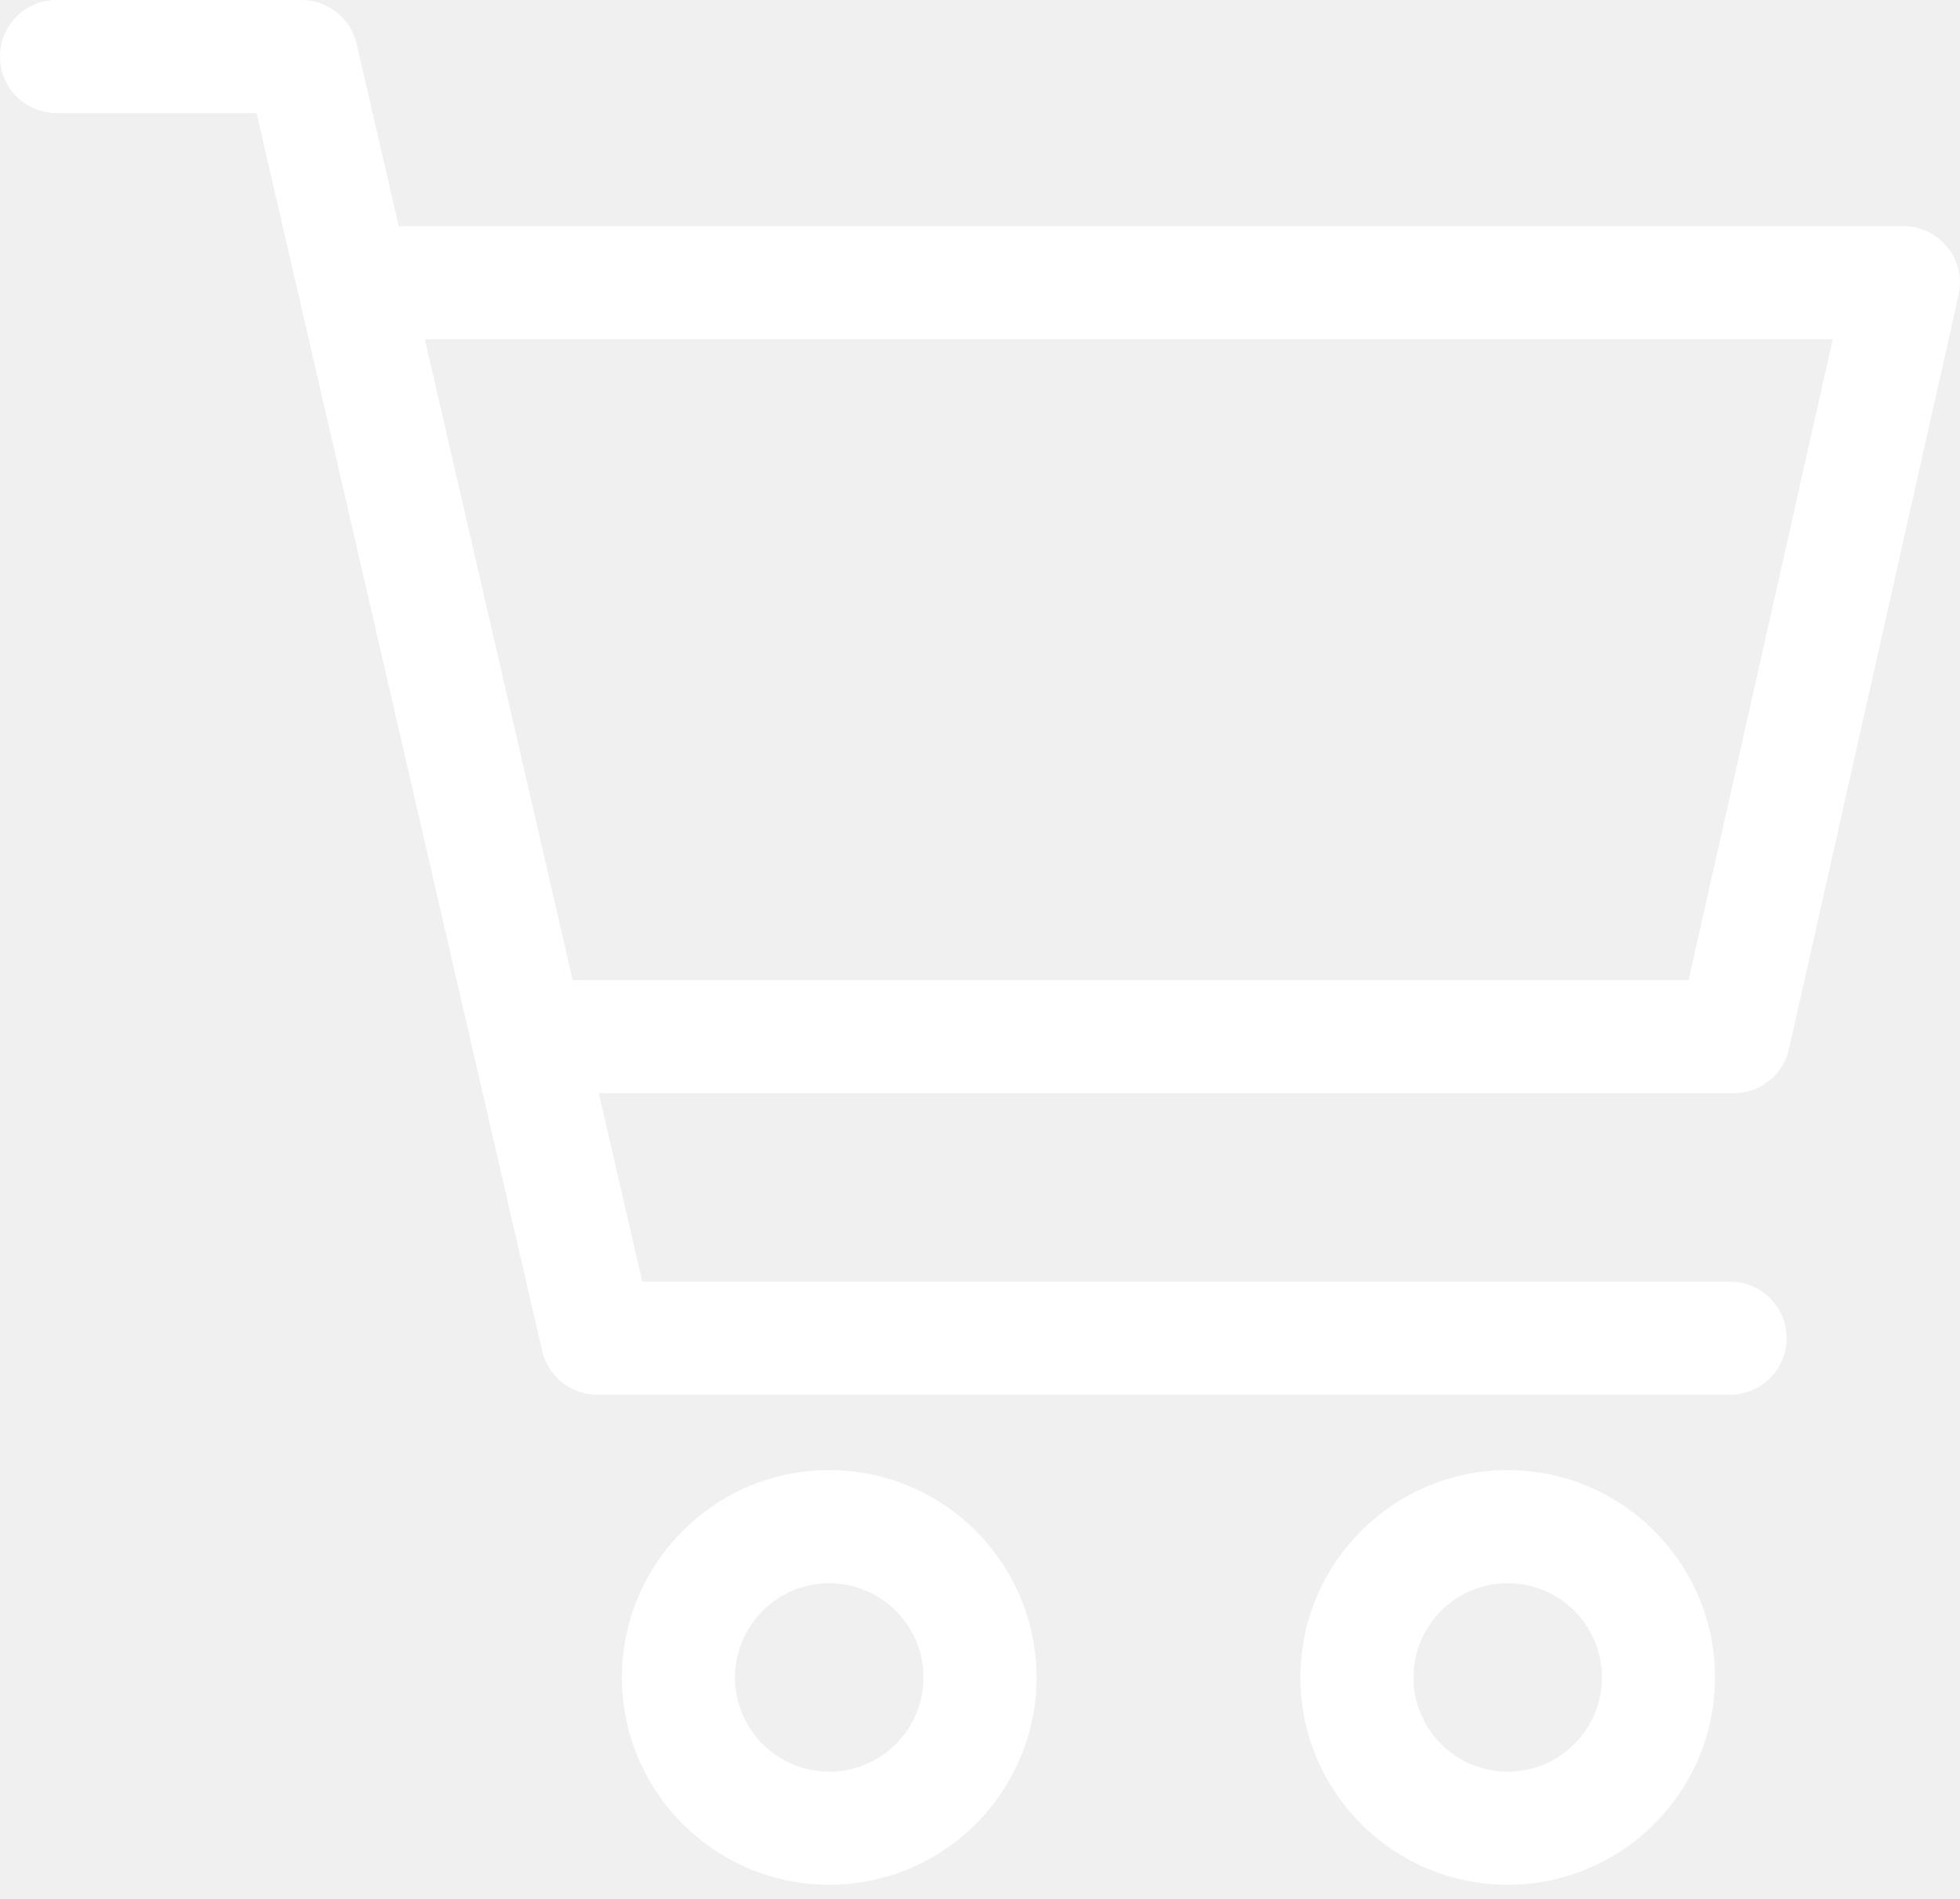
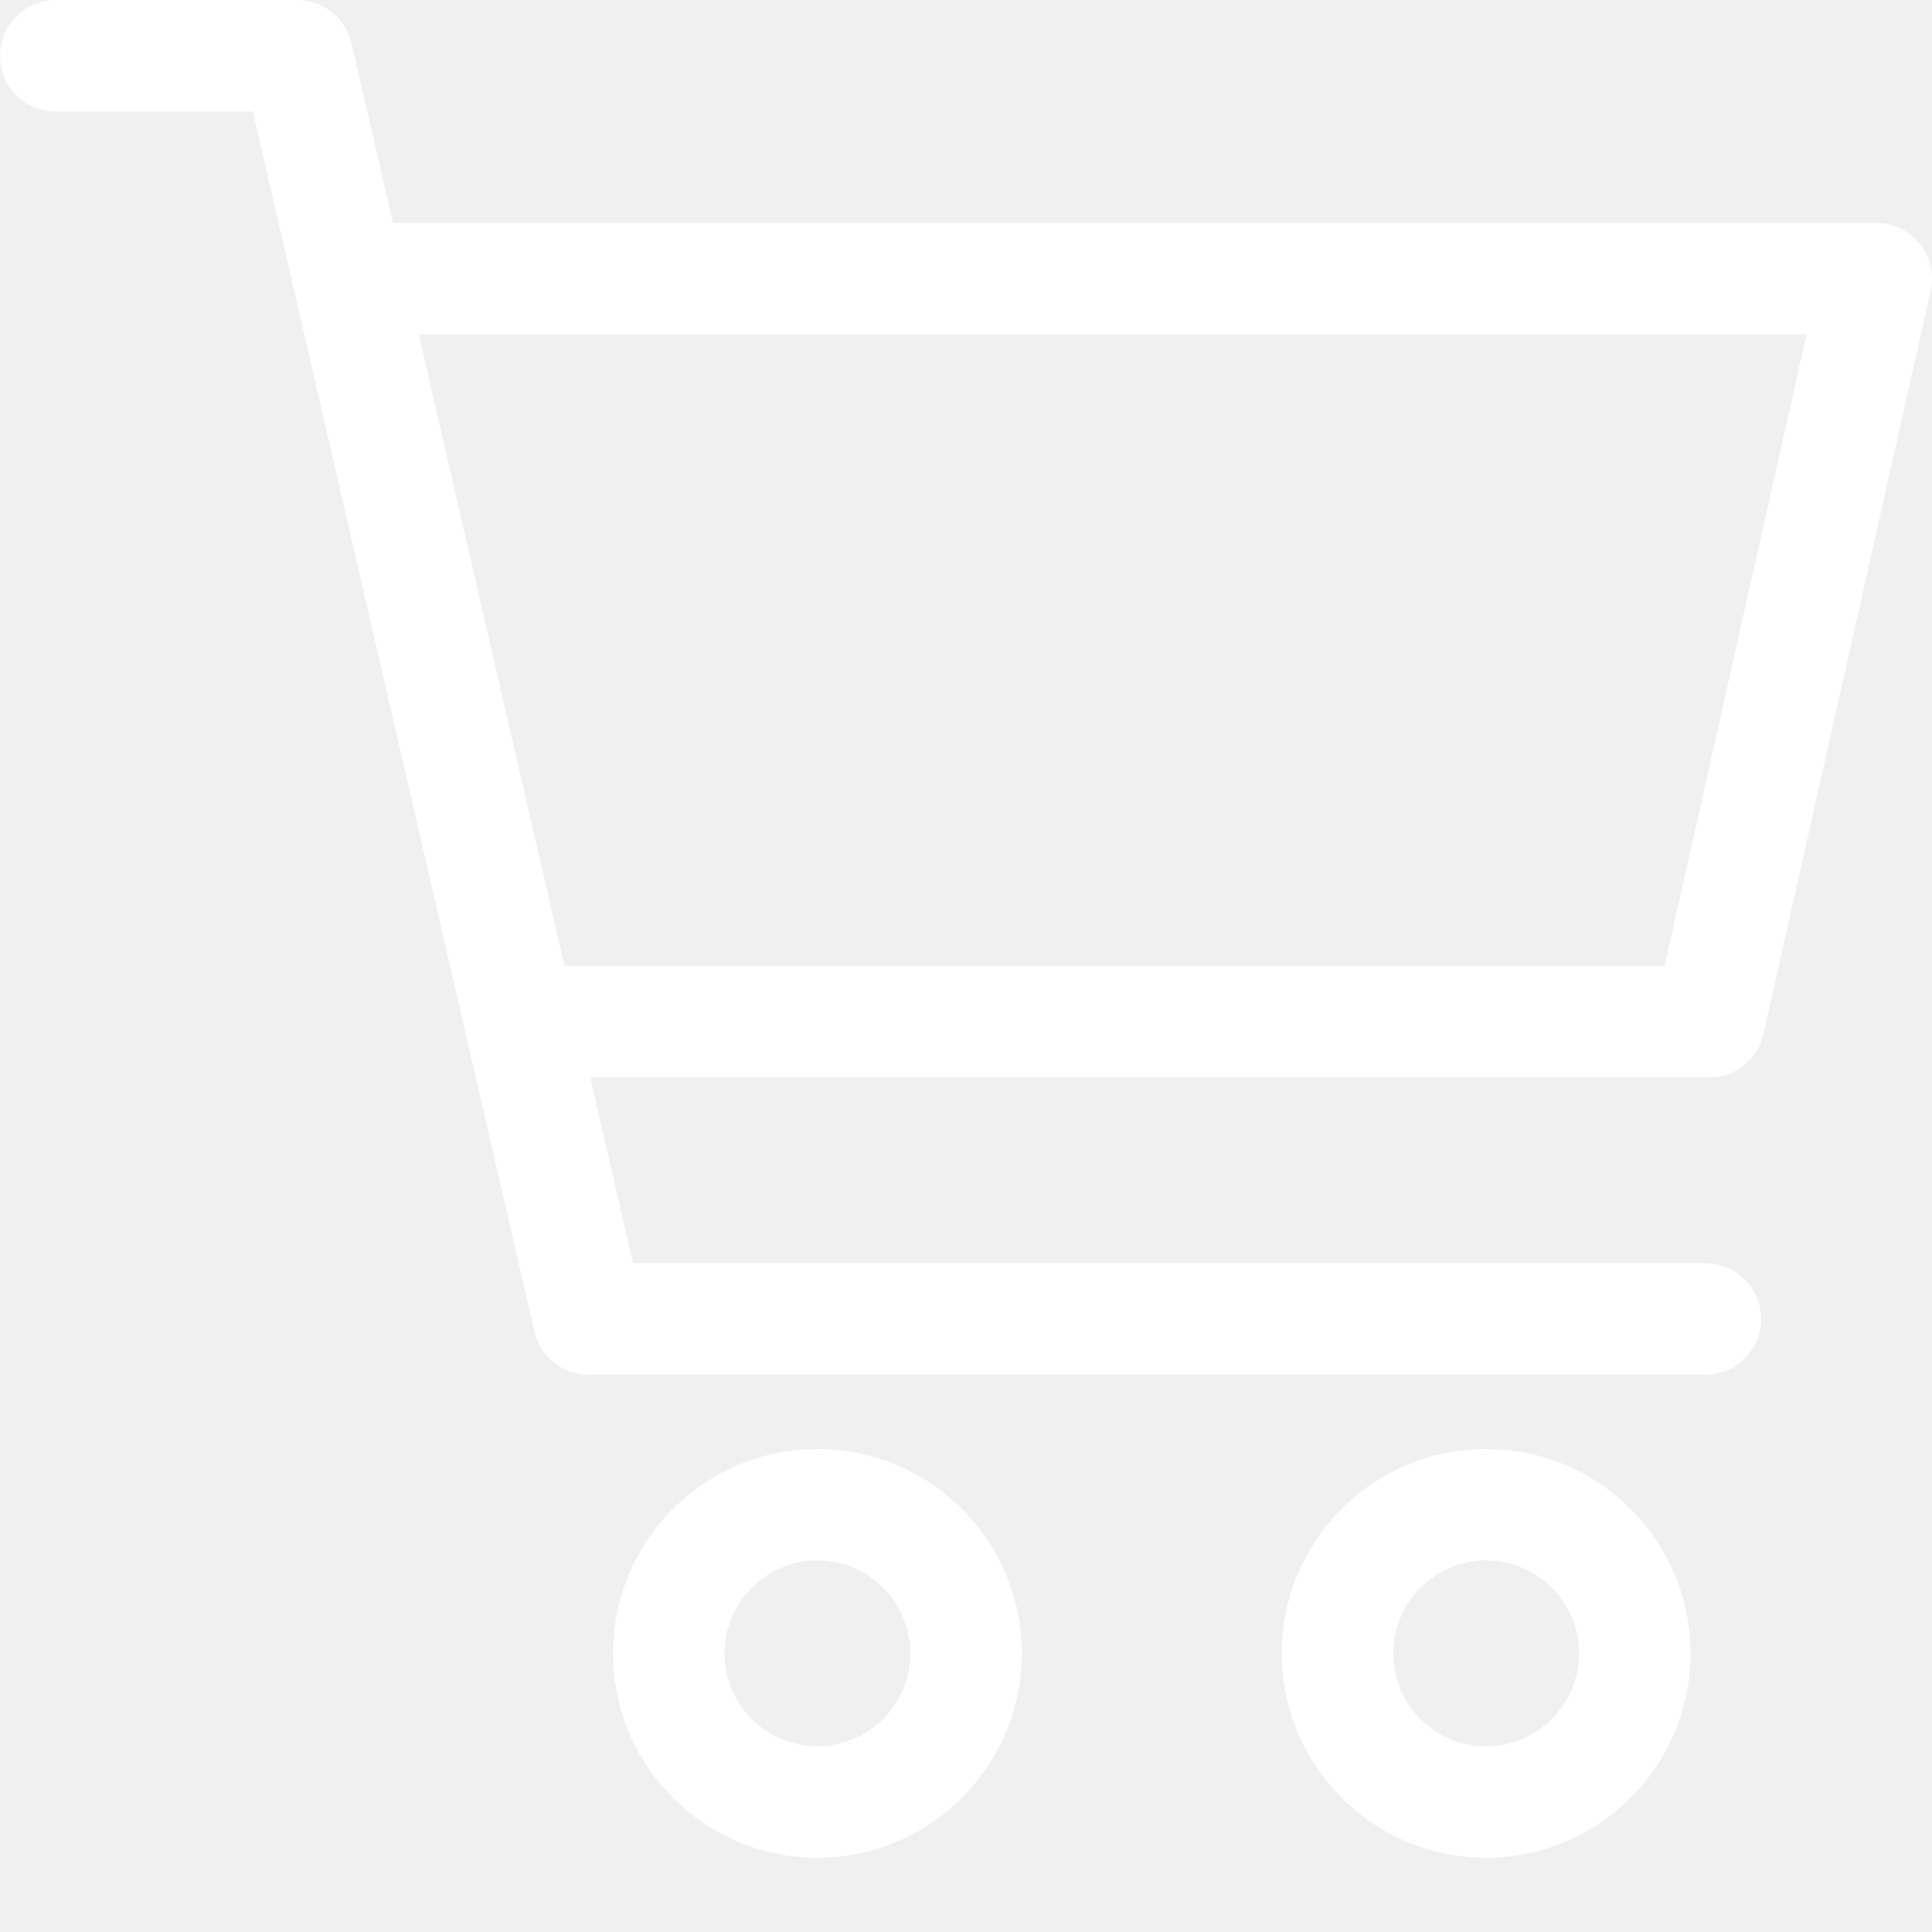
- <svg xmlns="http://www.w3.org/2000/svg" width="32" height="31" viewBox="0 0 32 31" fill="none">
-   <path d="M31.798 4.039C31.623 3.82 31.357 3.692 31.077 3.692H6.51L5.822 0.716C5.726 0.297 5.353 0 4.923 0H0.923C0.413 0 0 0.413 0 0.923C0 1.433 0.413 1.846 0.923 1.846H4.189L8.852 22.054C8.949 22.473 9.322 22.769 9.751 22.769H28.246C28.756 22.769 29.169 22.356 29.169 21.846C29.169 21.336 28.756 20.923 28.246 20.923H10.486L9.776 17.846H28.308C28.739 17.846 29.114 17.547 29.208 17.126L31.977 4.818C32.039 4.544 31.973 4.258 31.798 4.039ZM27.569 16H9.35L6.936 5.538H29.923L27.569 16Z" fill="white" />
-   <path d="M13.538 24C11.672 24 10.154 25.518 10.154 27.385C10.154 29.251 11.672 30.769 13.538 30.769C15.405 30.769 16.923 29.251 16.923 27.385C16.923 25.518 15.405 24 13.538 24ZM13.538 28.923C12.69 28.923 12 28.233 12 27.385C12 26.536 12.69 25.846 13.538 25.846C14.387 25.846 15.077 26.536 15.077 27.385C15.077 28.233 14.387 28.923 13.538 28.923Z" fill="white" />
-   <path d="M24.615 24C22.749 24 21.231 25.518 21.231 27.385C21.231 29.251 22.749 30.769 24.615 30.769C26.482 30.769 28 29.251 28 27.385C28 25.518 26.482 24 24.615 24ZM24.615 28.923C23.767 28.923 23.077 28.233 23.077 27.385C23.077 26.536 23.767 25.846 24.615 25.846C25.464 25.846 26.154 26.536 26.154 27.385C26.154 28.233 25.464 28.923 24.615 28.923Z" fill="white" />
+ <svg xmlns="http://www.w3.org/2000/svg" width="16" height="16" viewBox="0 0 16 16" fill="none">
+   <path d="M15.899 2.019C15.811 1.91 15.679 1.846 15.539 1.846H3.255L2.911 0.358C2.863 0.148 2.676 0 2.462 0H0.462C0.207 0 0 0.207 0 0.462C0 0.716 0.207 0.923 0.462 0.923H2.094L4.426 11.027C4.474 11.236 4.661 11.385 4.876 11.385H14.123C14.378 11.385 14.585 11.178 14.585 10.923C14.585 10.668 14.378 10.462 14.123 10.462H5.243L4.888 8.923H14.154C14.37 8.923 14.557 8.773 14.604 8.563L15.989 2.409C16.02 2.272 15.986 2.129 15.899 2.019ZM13.785 8H4.675L3.468 2.769H14.961L13.785 8Z" fill="white" />
+   <path d="M6.769 12C5.836 12 5.077 12.759 5.077 13.692C5.077 14.626 5.836 15.385 6.769 15.385C7.703 15.385 8.462 14.626 8.462 13.692C8.462 12.759 7.703 12 6.769 12ZM6.769 14.462C6.345 14.462 6 14.117 6 13.692C6 13.268 6.345 12.923 6.769 12.923C7.194 12.923 7.539 13.268 7.539 13.692C7.539 14.117 7.194 14.462 6.769 14.462Z" fill="white" />
+   <path d="M12.307 12C11.374 12 10.615 12.759 10.615 13.692C10.615 14.626 11.374 15.385 12.307 15.385C13.241 15.385 14 14.626 14 13.692C14 12.759 13.241 12 12.307 12ZM12.307 14.462C11.883 14.462 11.538 14.117 11.538 13.692C11.538 13.268 11.883 12.923 12.307 12.923C12.732 12.923 13.077 13.268 13.077 13.692C13.077 14.117 12.732 14.462 12.307 14.462Z" fill="white" />
</svg>
